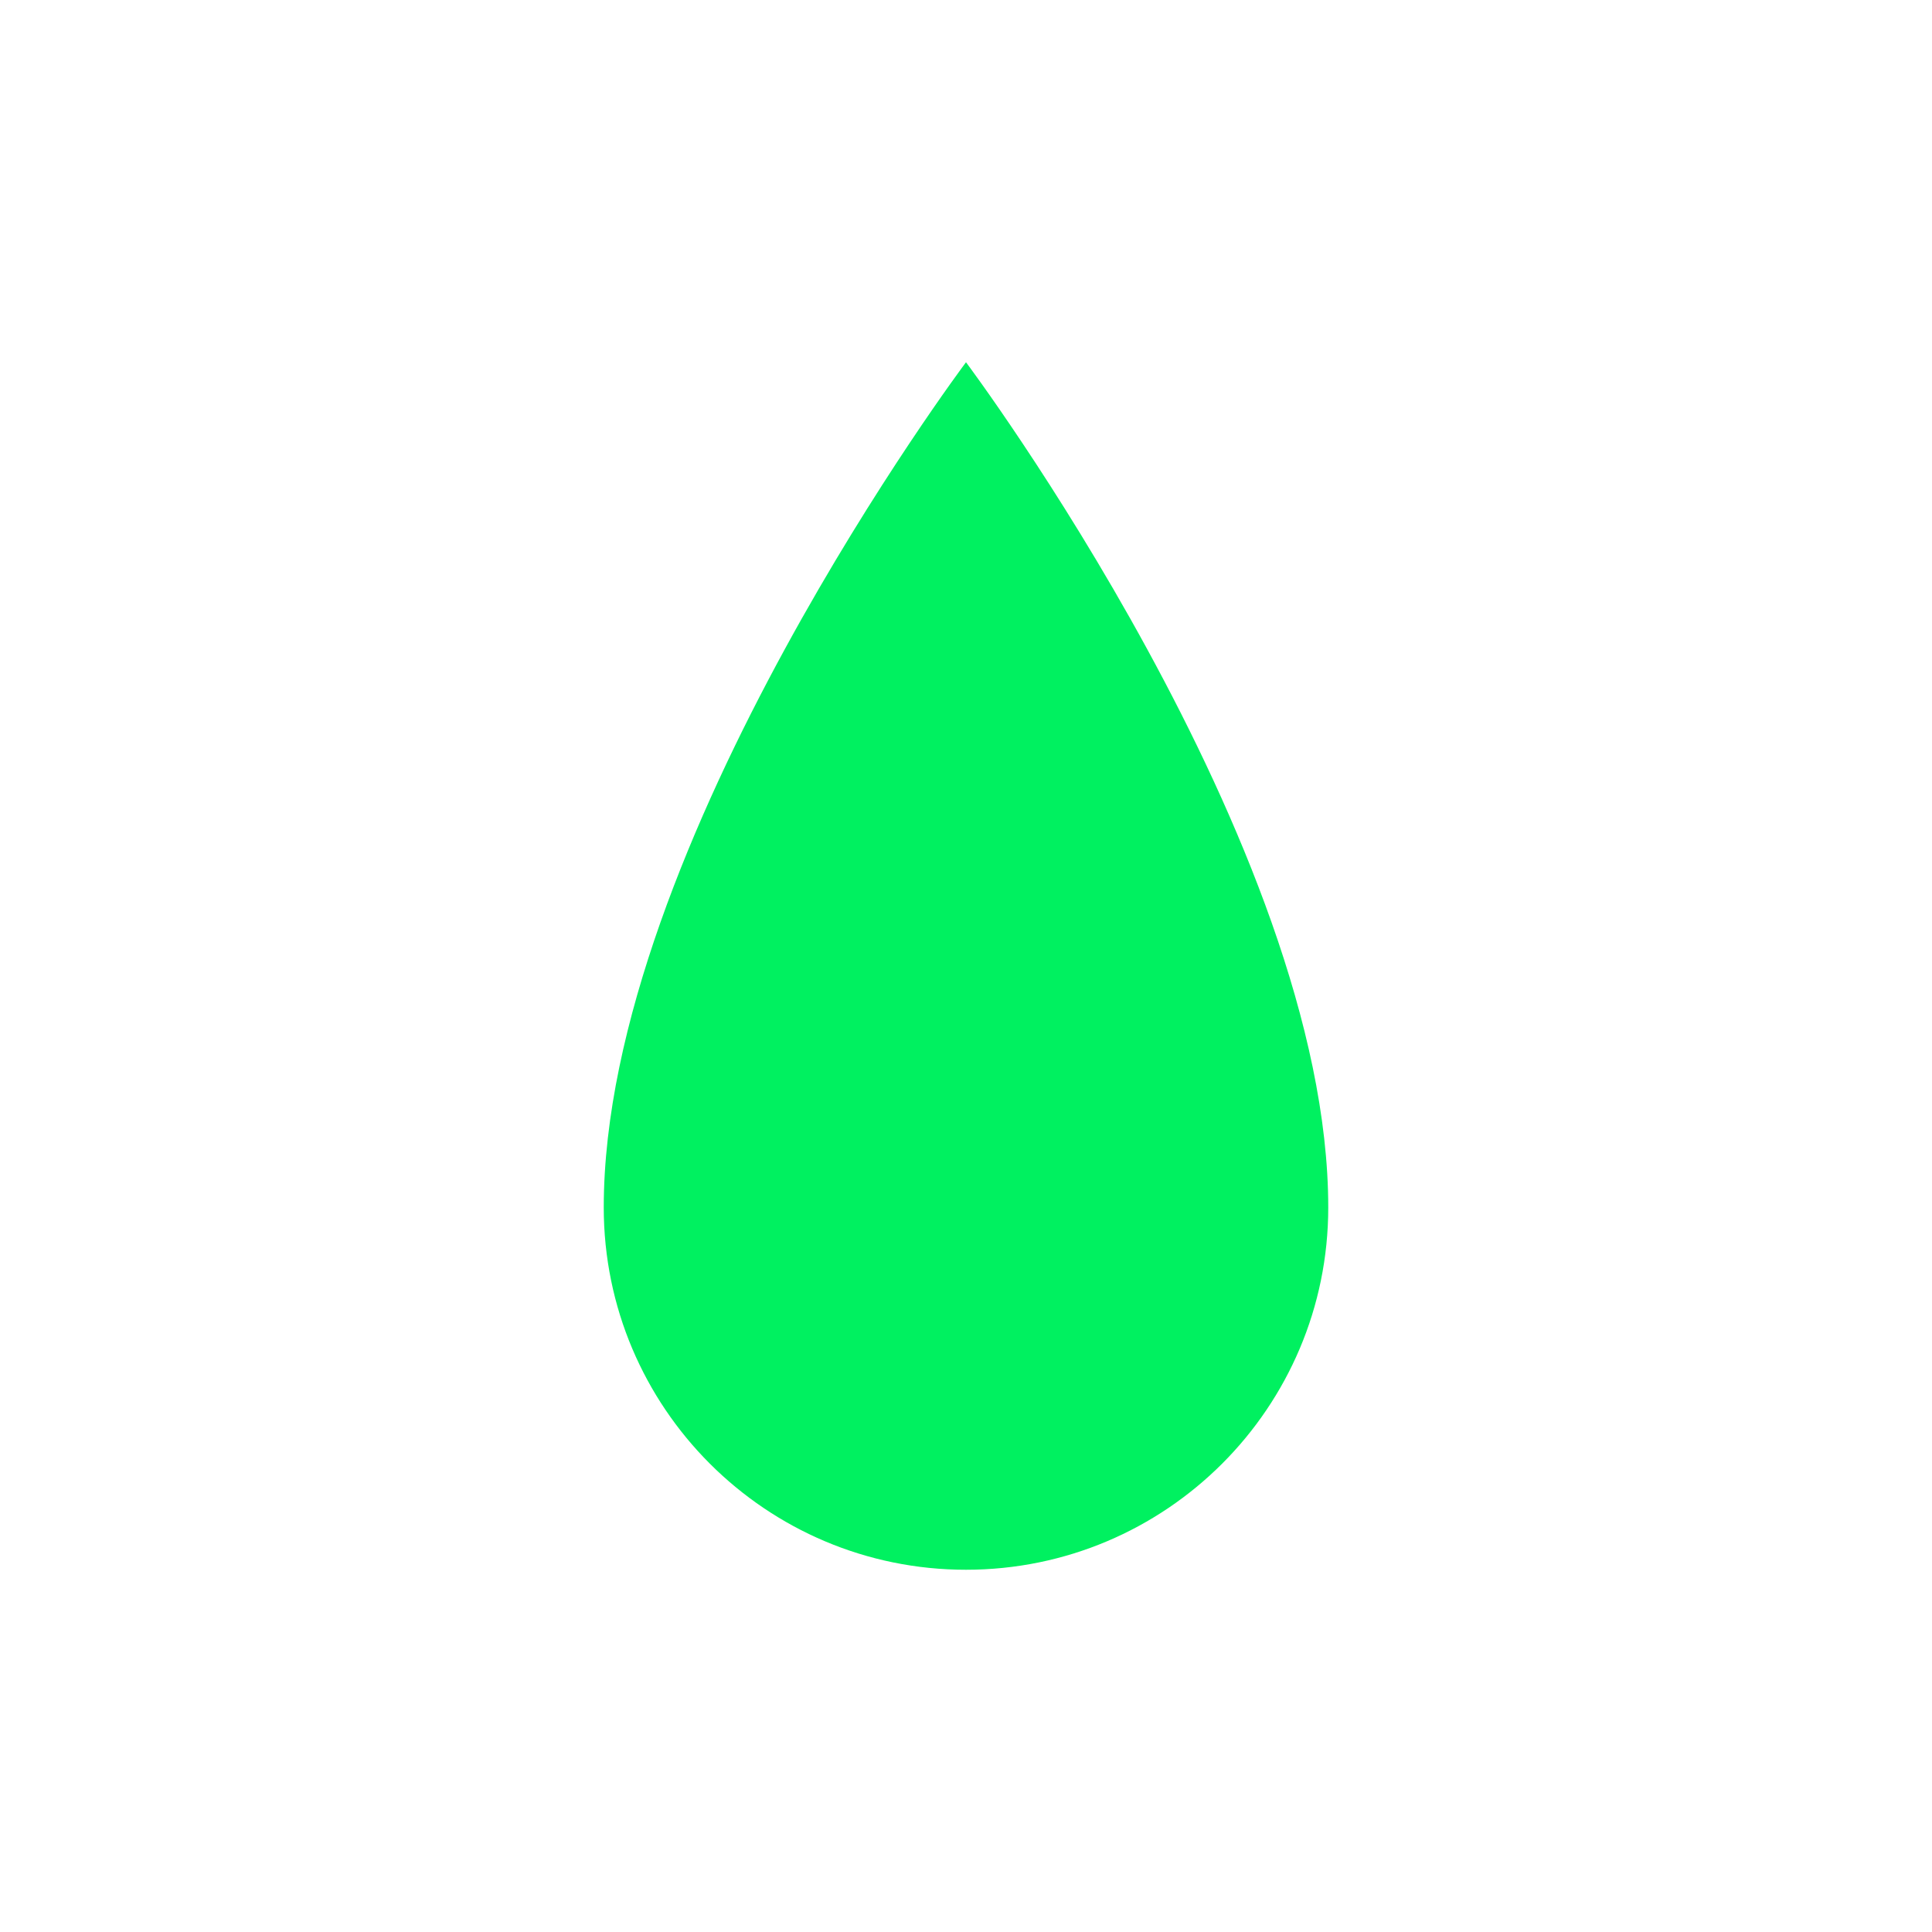
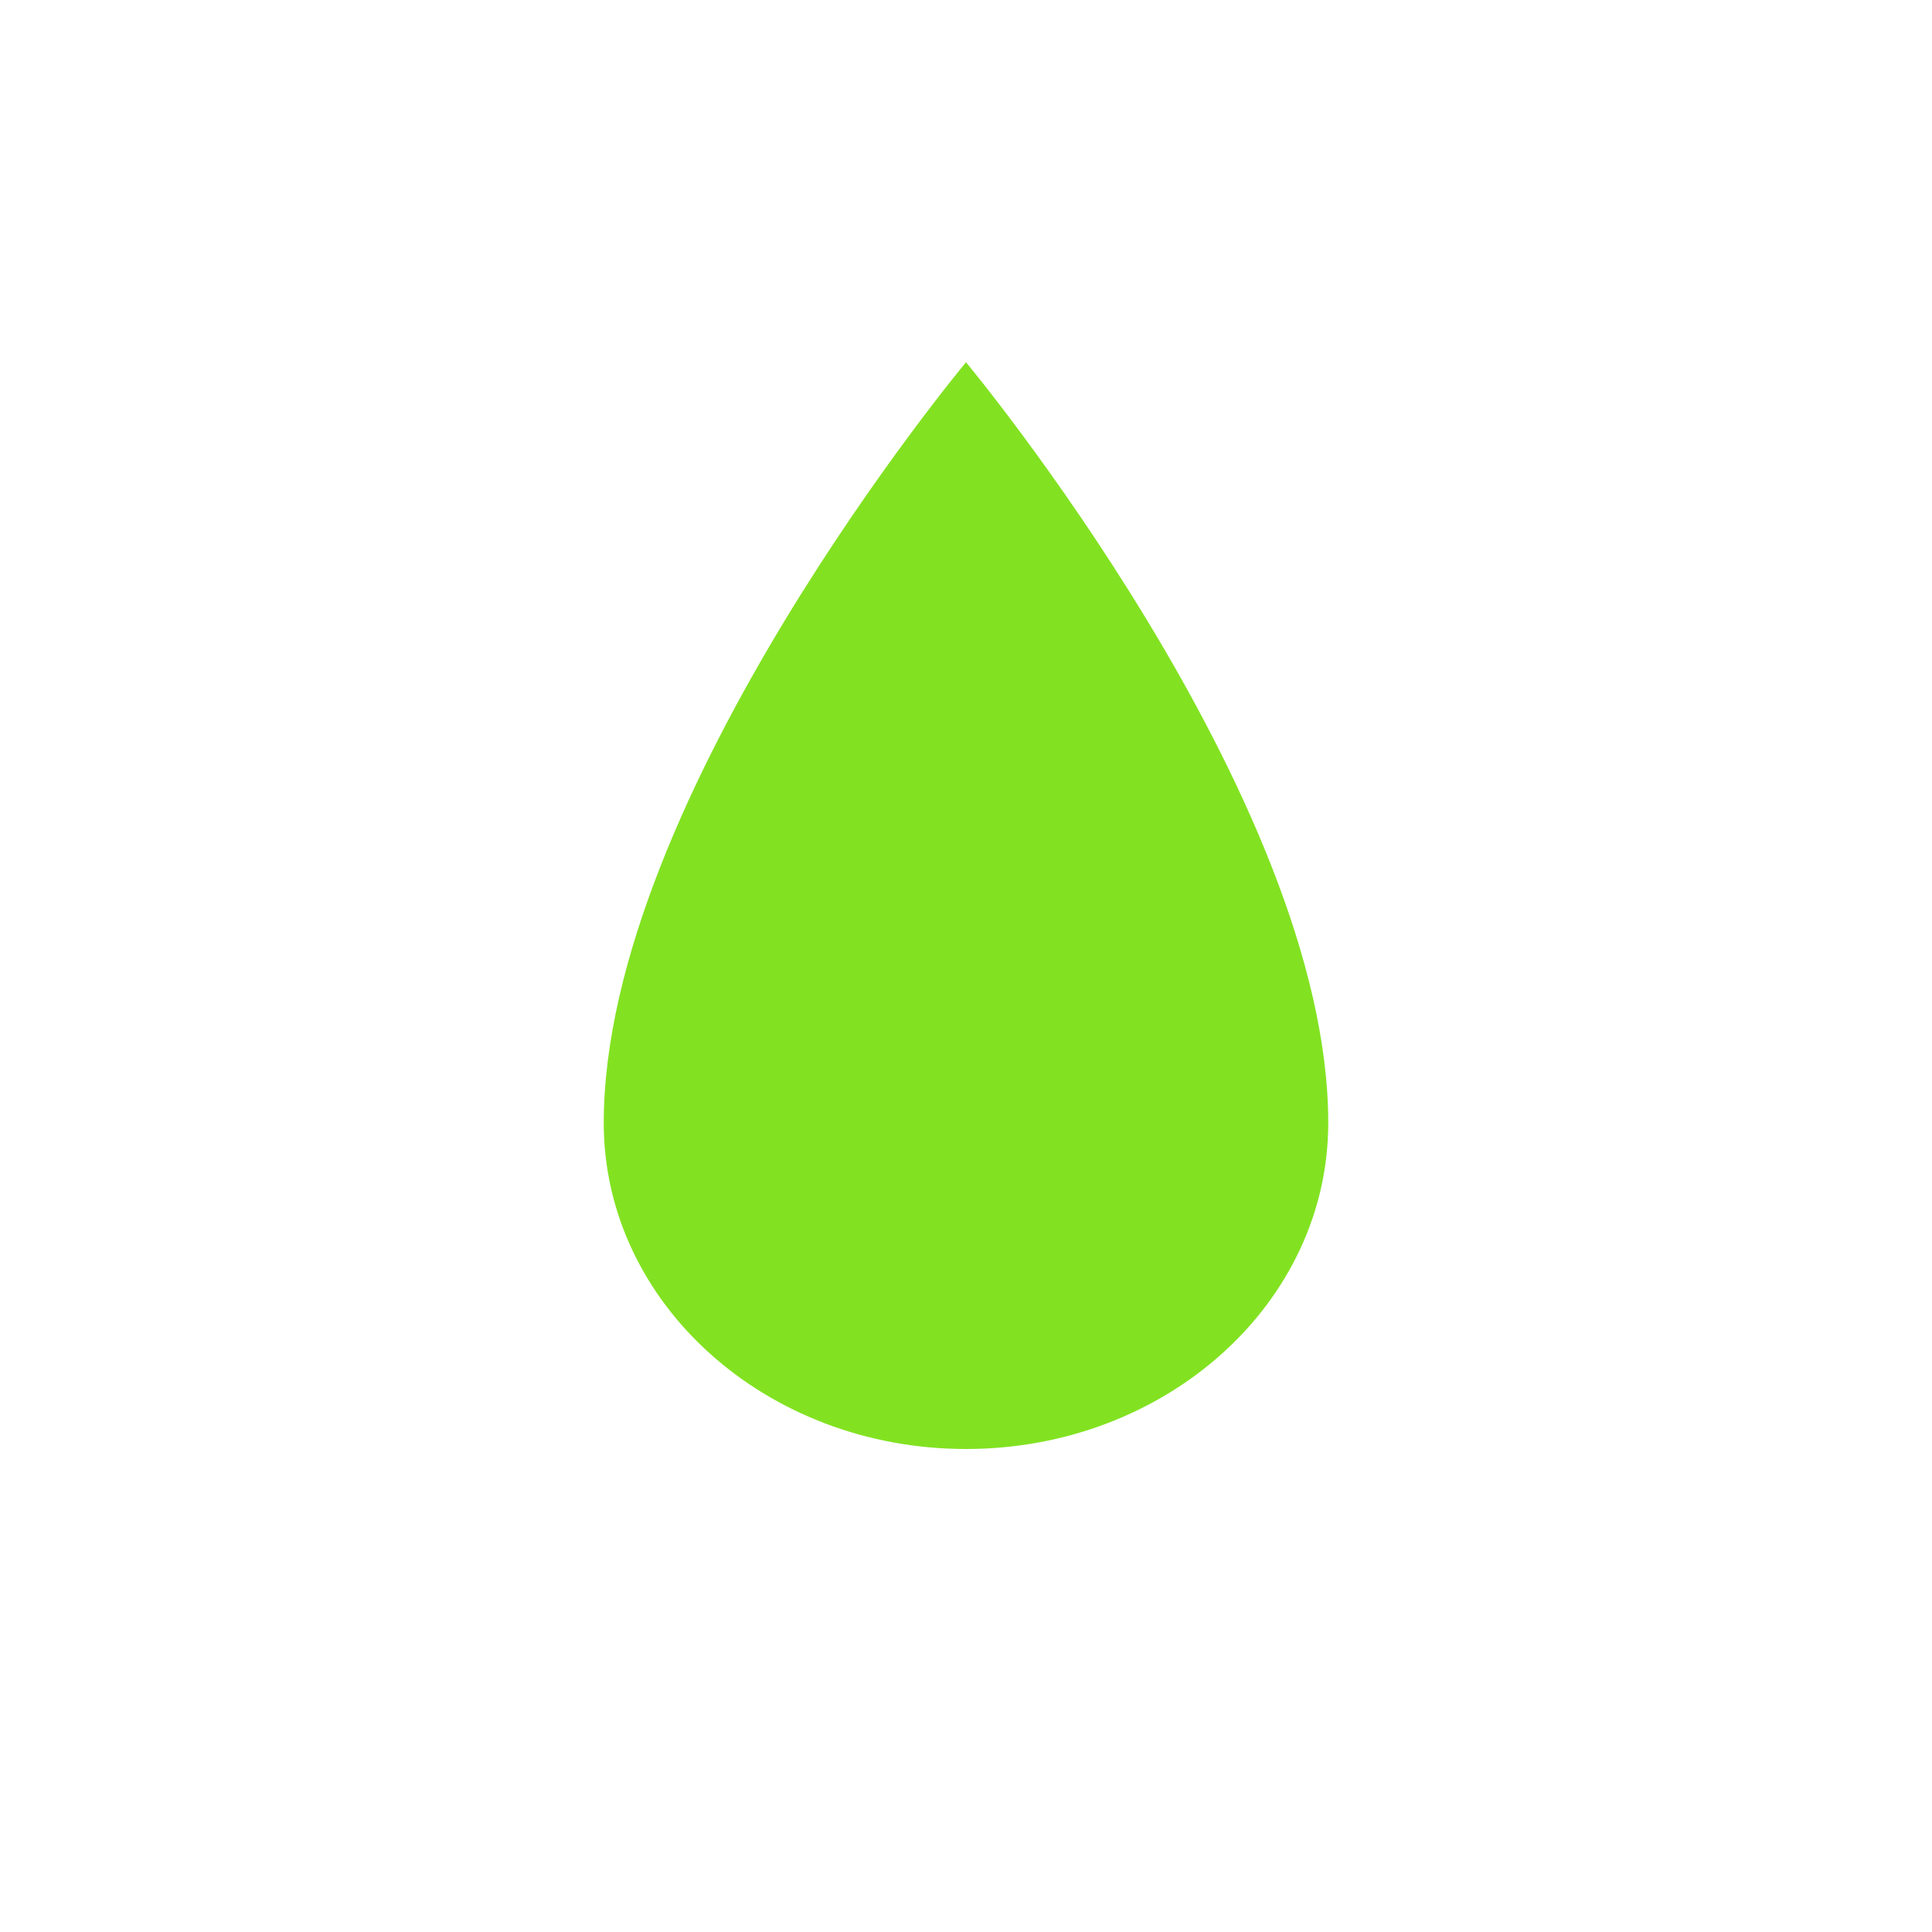
<svg xmlns="http://www.w3.org/2000/svg" width="16" height="16" viewBox="0 0 16 16" fill="none">
-   <path d="M11 10C11 7 8 3 8 3C8 3 5 7 5 10C5 11.657 6.343 13 8 13C9.657 13 11 11.657 11 10Z" fill="#00F160" />
+   <path d="M11 9.3C11 6.6 8 3 8 3C8 3 5 6.6 5 9.3C5 10.791 6.343 12 8 12C9.657 12 11 10.791 11 9.3Z" fill="#82E221" />
</svg>
